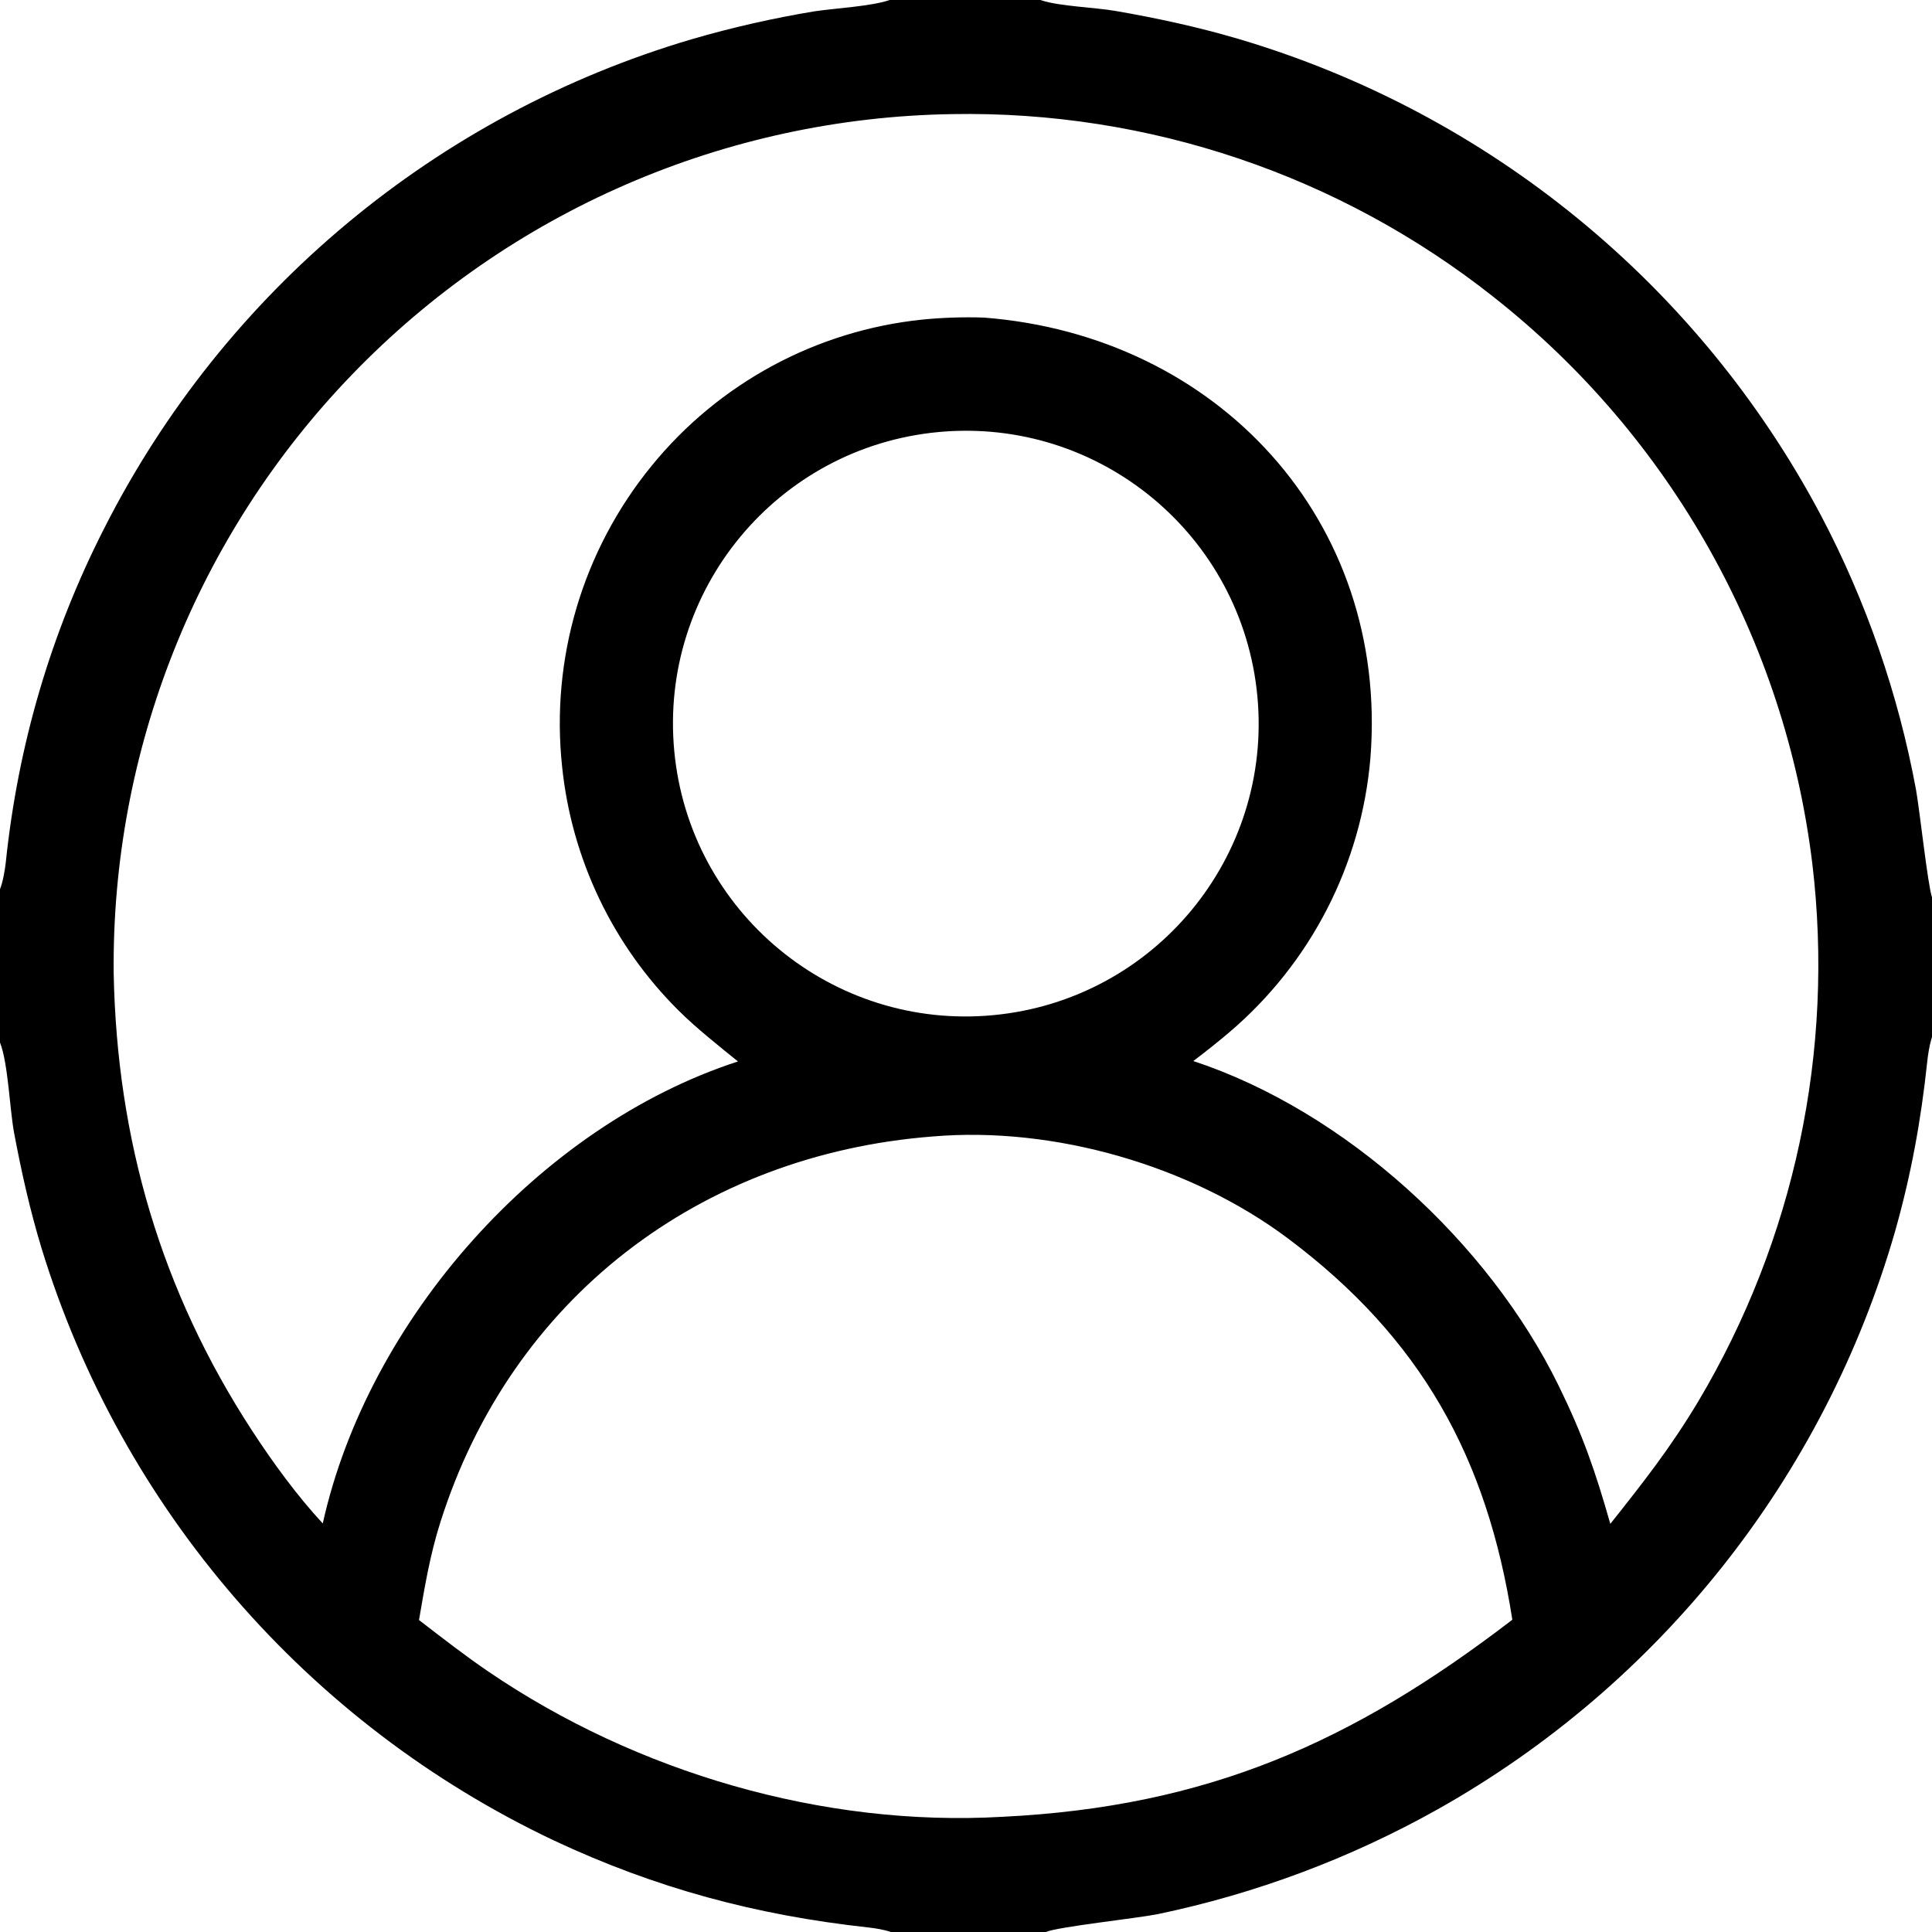
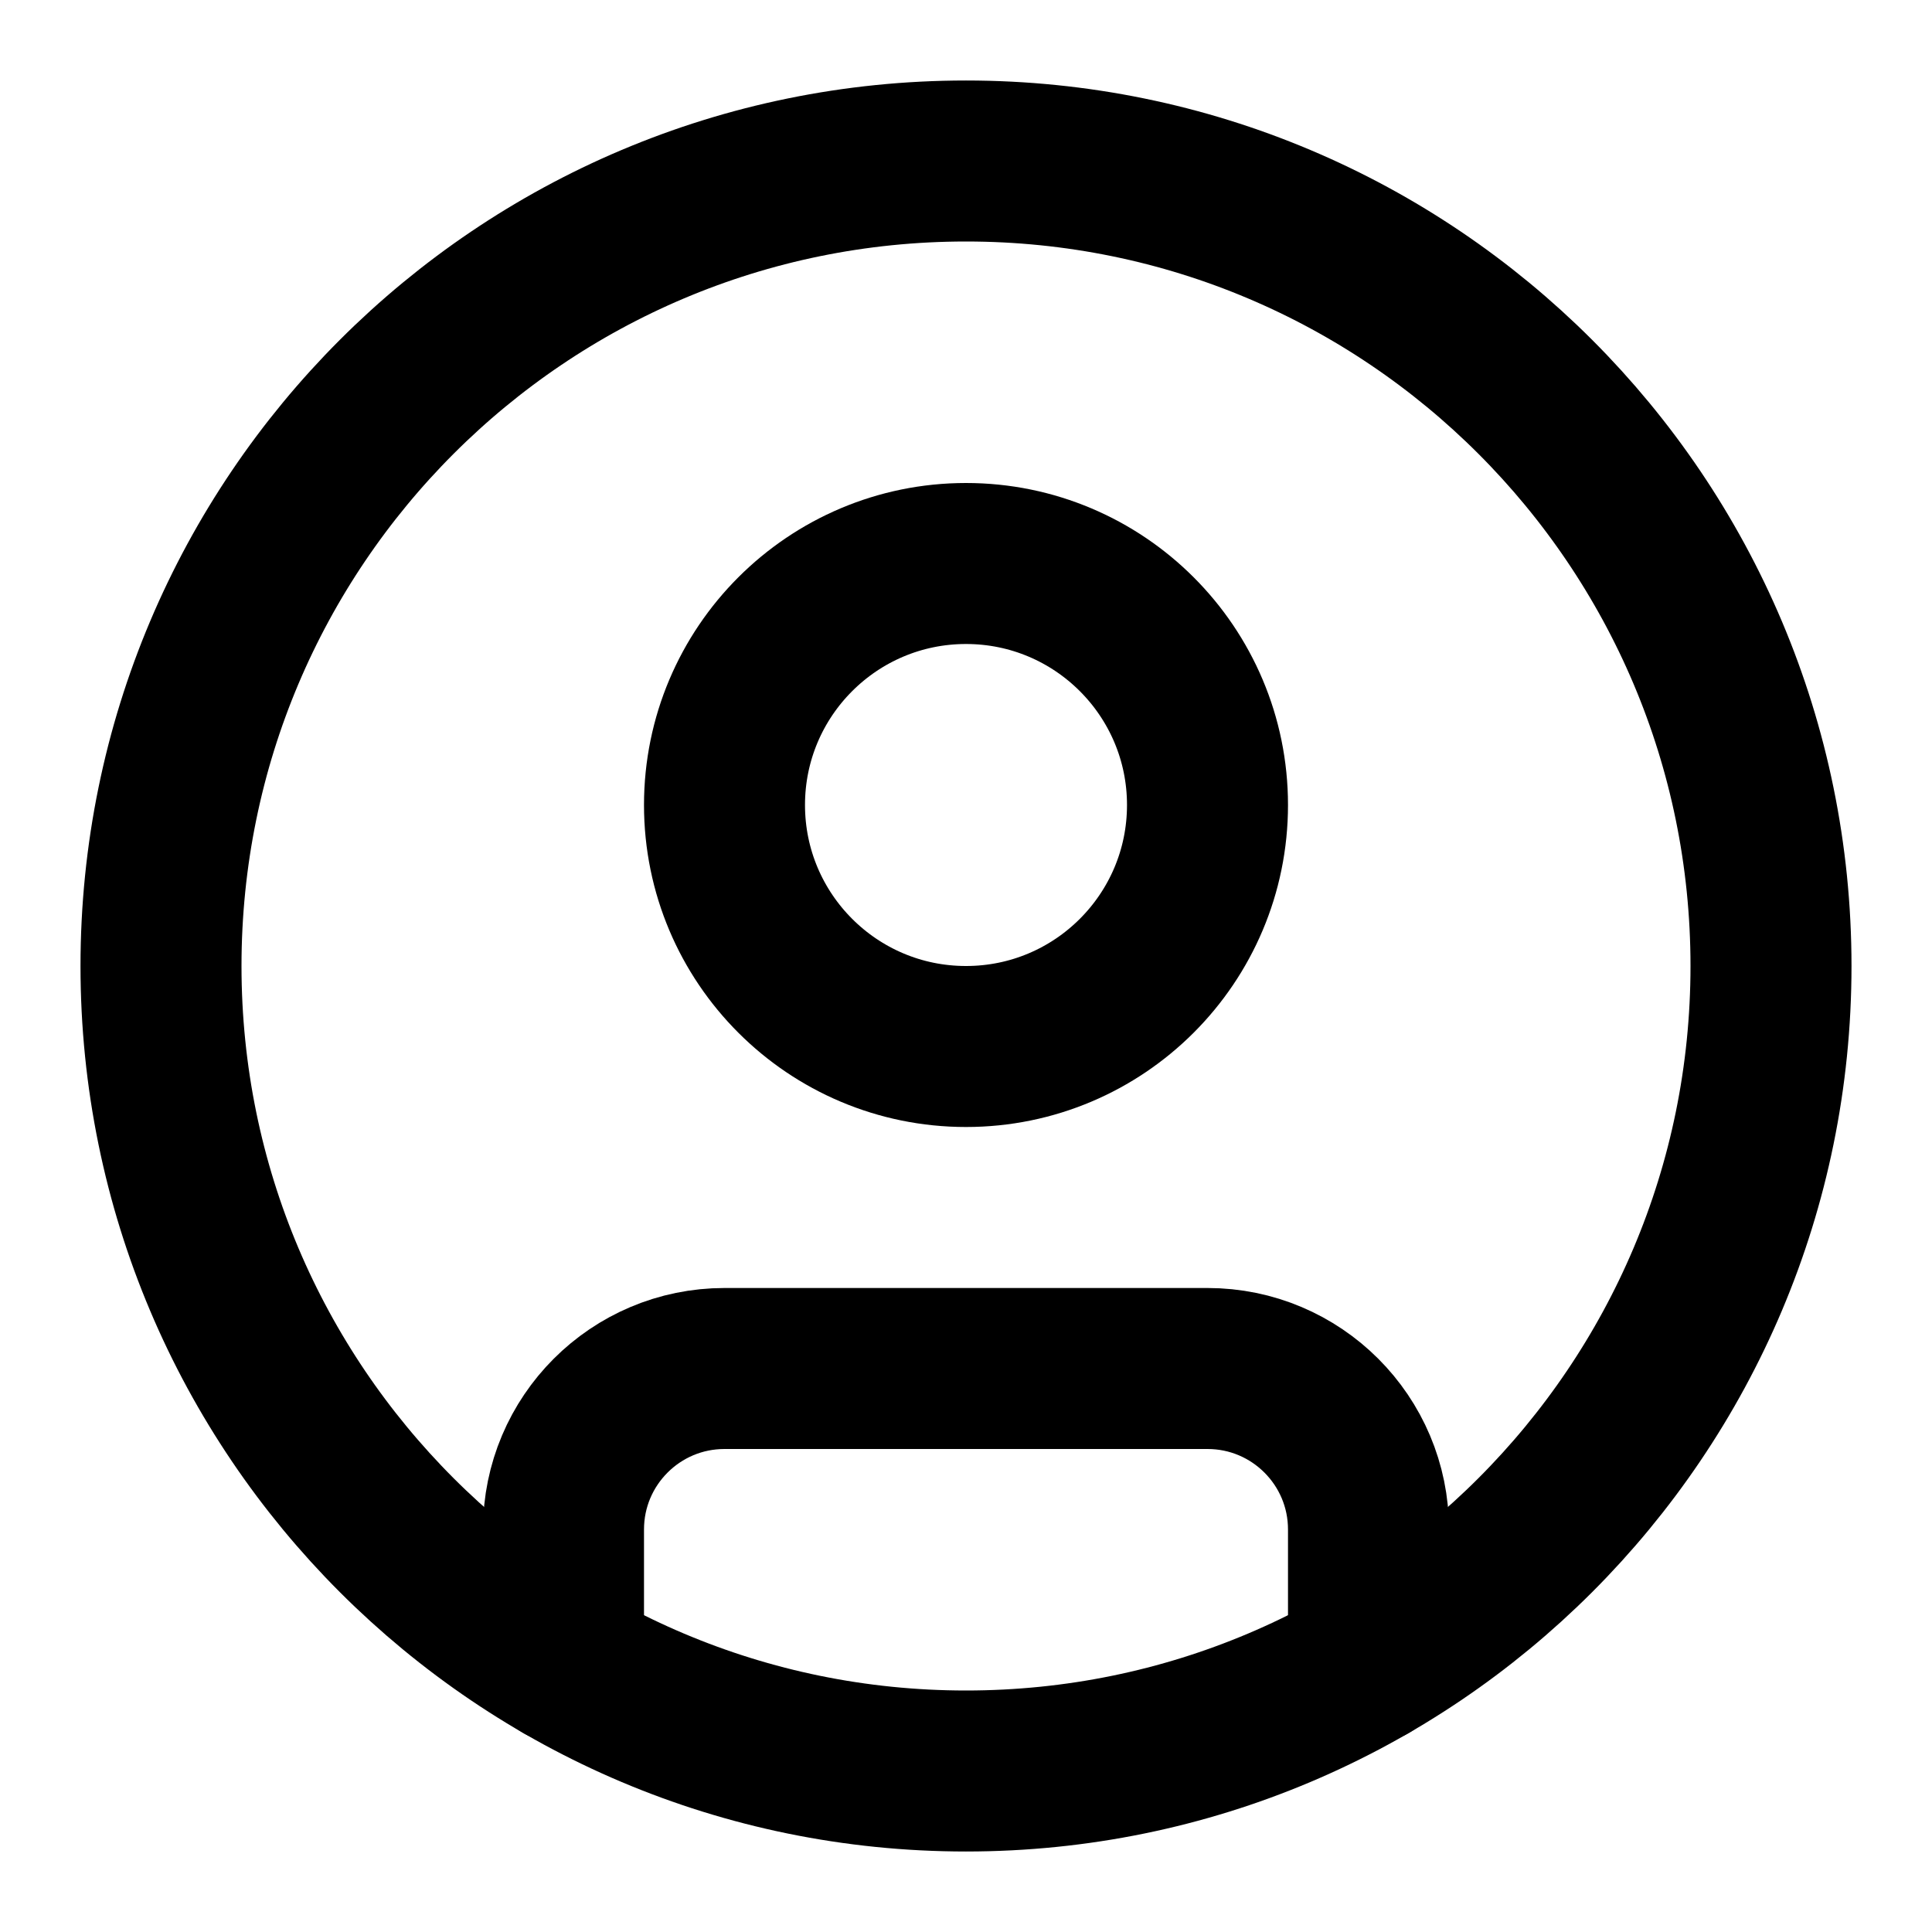
- <svg xmlns="http://www.w3.org/2000/svg" overflow="visible" width="32" height="32" viewBox="0 0 32 32" fill="none">
-   <path id="Vector" d="M14.736 0H17.234L17.261 0.009C17.553 0.103 18.142 0.124 18.469 0.18C19.159 0.299 19.833 0.445 20.504 0.642C24.655 1.868 28.136 4.715 30.162 8.539C30.912 9.964 31.442 11.495 31.735 13.079C31.797 13.424 31.929 14.657 32 14.861V17.176L31.991 17.205C31.956 17.326 31.934 17.461 31.921 17.586C31.818 18.558 31.653 19.463 31.386 20.404C30.215 24.465 27.493 27.901 23.807 29.971C22.36 30.782 20.797 31.366 19.172 31.705C18.818 31.775 17.518 31.914 17.323 32H14.755C14.638 31.959 14.499 31.938 14.375 31.924C12.526 31.721 10.863 31.277 9.168 30.481C5.091 28.548 2.014 24.991 0.689 20.678C0.495 20.037 0.358 19.424 0.234 18.767C0.16 18.371 0.136 17.614 0 17.267V14.726C0.046 14.619 0.084 14.4 0.096 14.282C0.298 12.344 0.839 10.489 1.729 8.745C3.719 4.824 7.236 1.897 11.453 0.651C12.121 0.456 12.8 0.302 13.487 0.188C13.82 0.137 14.439 0.105 14.736 0ZM5.346 25.233C6.094 21.859 8.93 18.651 12.223 17.581C11.899 17.318 11.536 17.032 11.243 16.741C10.15 15.657 9.467 14.227 9.31 12.695C9.119 10.905 9.652 9.114 10.79 7.719C11.905 6.347 13.52 5.474 15.28 5.293C15.616 5.26 15.955 5.249 16.293 5.26C20.165 5.557 23.005 8.622 22.699 12.547C22.552 14.314 21.711 15.951 20.36 17.099C20.166 17.263 19.968 17.421 19.765 17.574C22.288 18.407 24.655 20.581 25.814 22.947C26.22 23.776 26.421 24.36 26.672 25.24C27.222 24.547 27.665 23.985 28.126 23.216C29.722 20.536 30.387 17.404 30.018 14.307C29.568 10.607 27.673 7.235 24.747 4.926C22.197 2.905 19.023 1.831 15.769 1.89C12.014 1.949 8.438 3.501 5.831 6.204C3.262 8.865 1.844 12.43 1.883 16.129C1.938 18.877 2.665 21.379 4.175 23.696C4.513 24.215 4.923 24.778 5.346 25.233ZM6.94 26.833C7.32 27.125 7.697 27.42 8.093 27.689C10.544 29.357 13.632 30.263 16.602 30.092C19.989 29.925 22.388 28.87 25.049 26.828C24.63 24.138 23.537 22.165 21.336 20.515C19.729 19.309 17.46 18.65 15.444 18.824C11.601 19.124 8.468 21.497 7.292 25.219C7.121 25.759 7.035 26.279 6.94 26.833ZM16.453 16.814C19.119 16.562 21.077 14.197 20.826 11.531C20.575 8.865 18.211 6.907 15.545 7.156C12.877 7.406 10.917 9.772 11.168 12.44C11.419 15.108 13.786 17.067 16.453 16.814Z" fill="currentColor" />
+ <svg xmlns="http://www.w3.org/2000/svg" overflow="visible" width="32" height="32" viewBox="0 0 24 24" fill="none">
+   <circle cx="12" cy="12" r="10" stroke="currentColor" stroke-width="2" />
+   <circle cx="12" cy="10" r="3" stroke="currentColor" stroke-width="2" />
+   <path d="M7 20.662V19a2 2 0 0 1 2-2h6a2 2 0 0 1 2 2v1.662" stroke="currentColor" stroke-width="2" stroke-linecap="round" stroke-linejoin="round" />
</svg>
